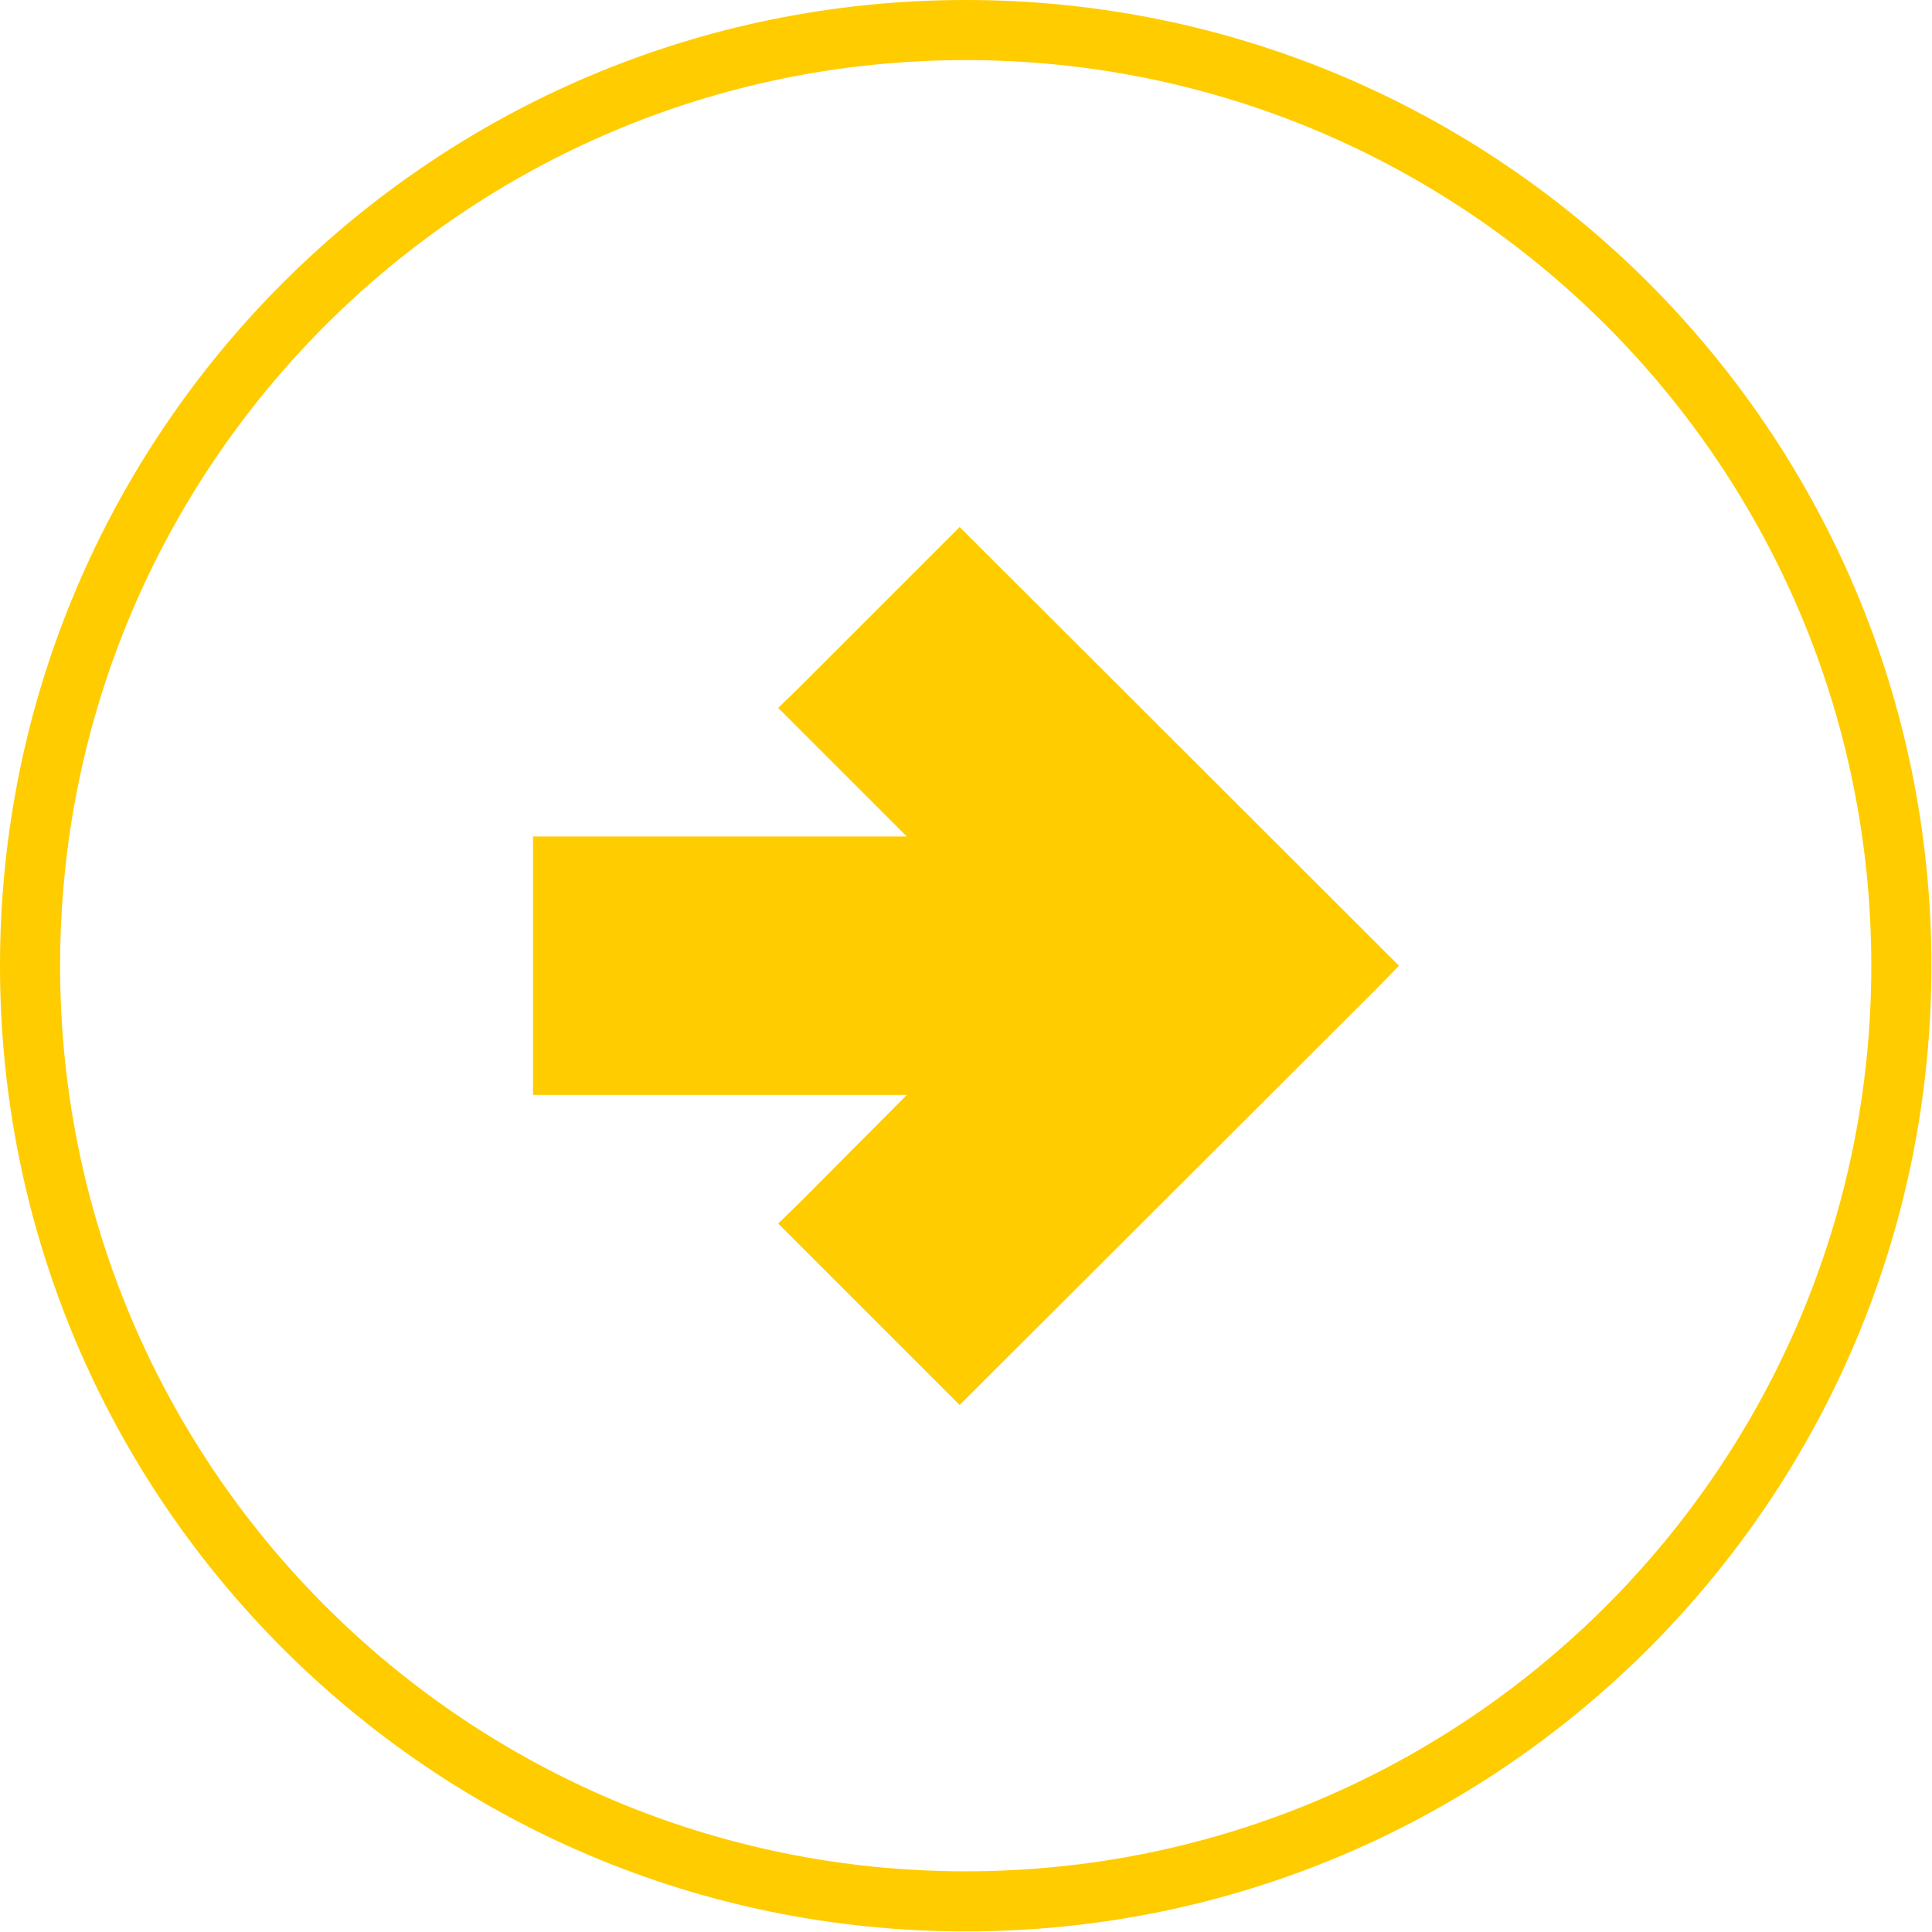
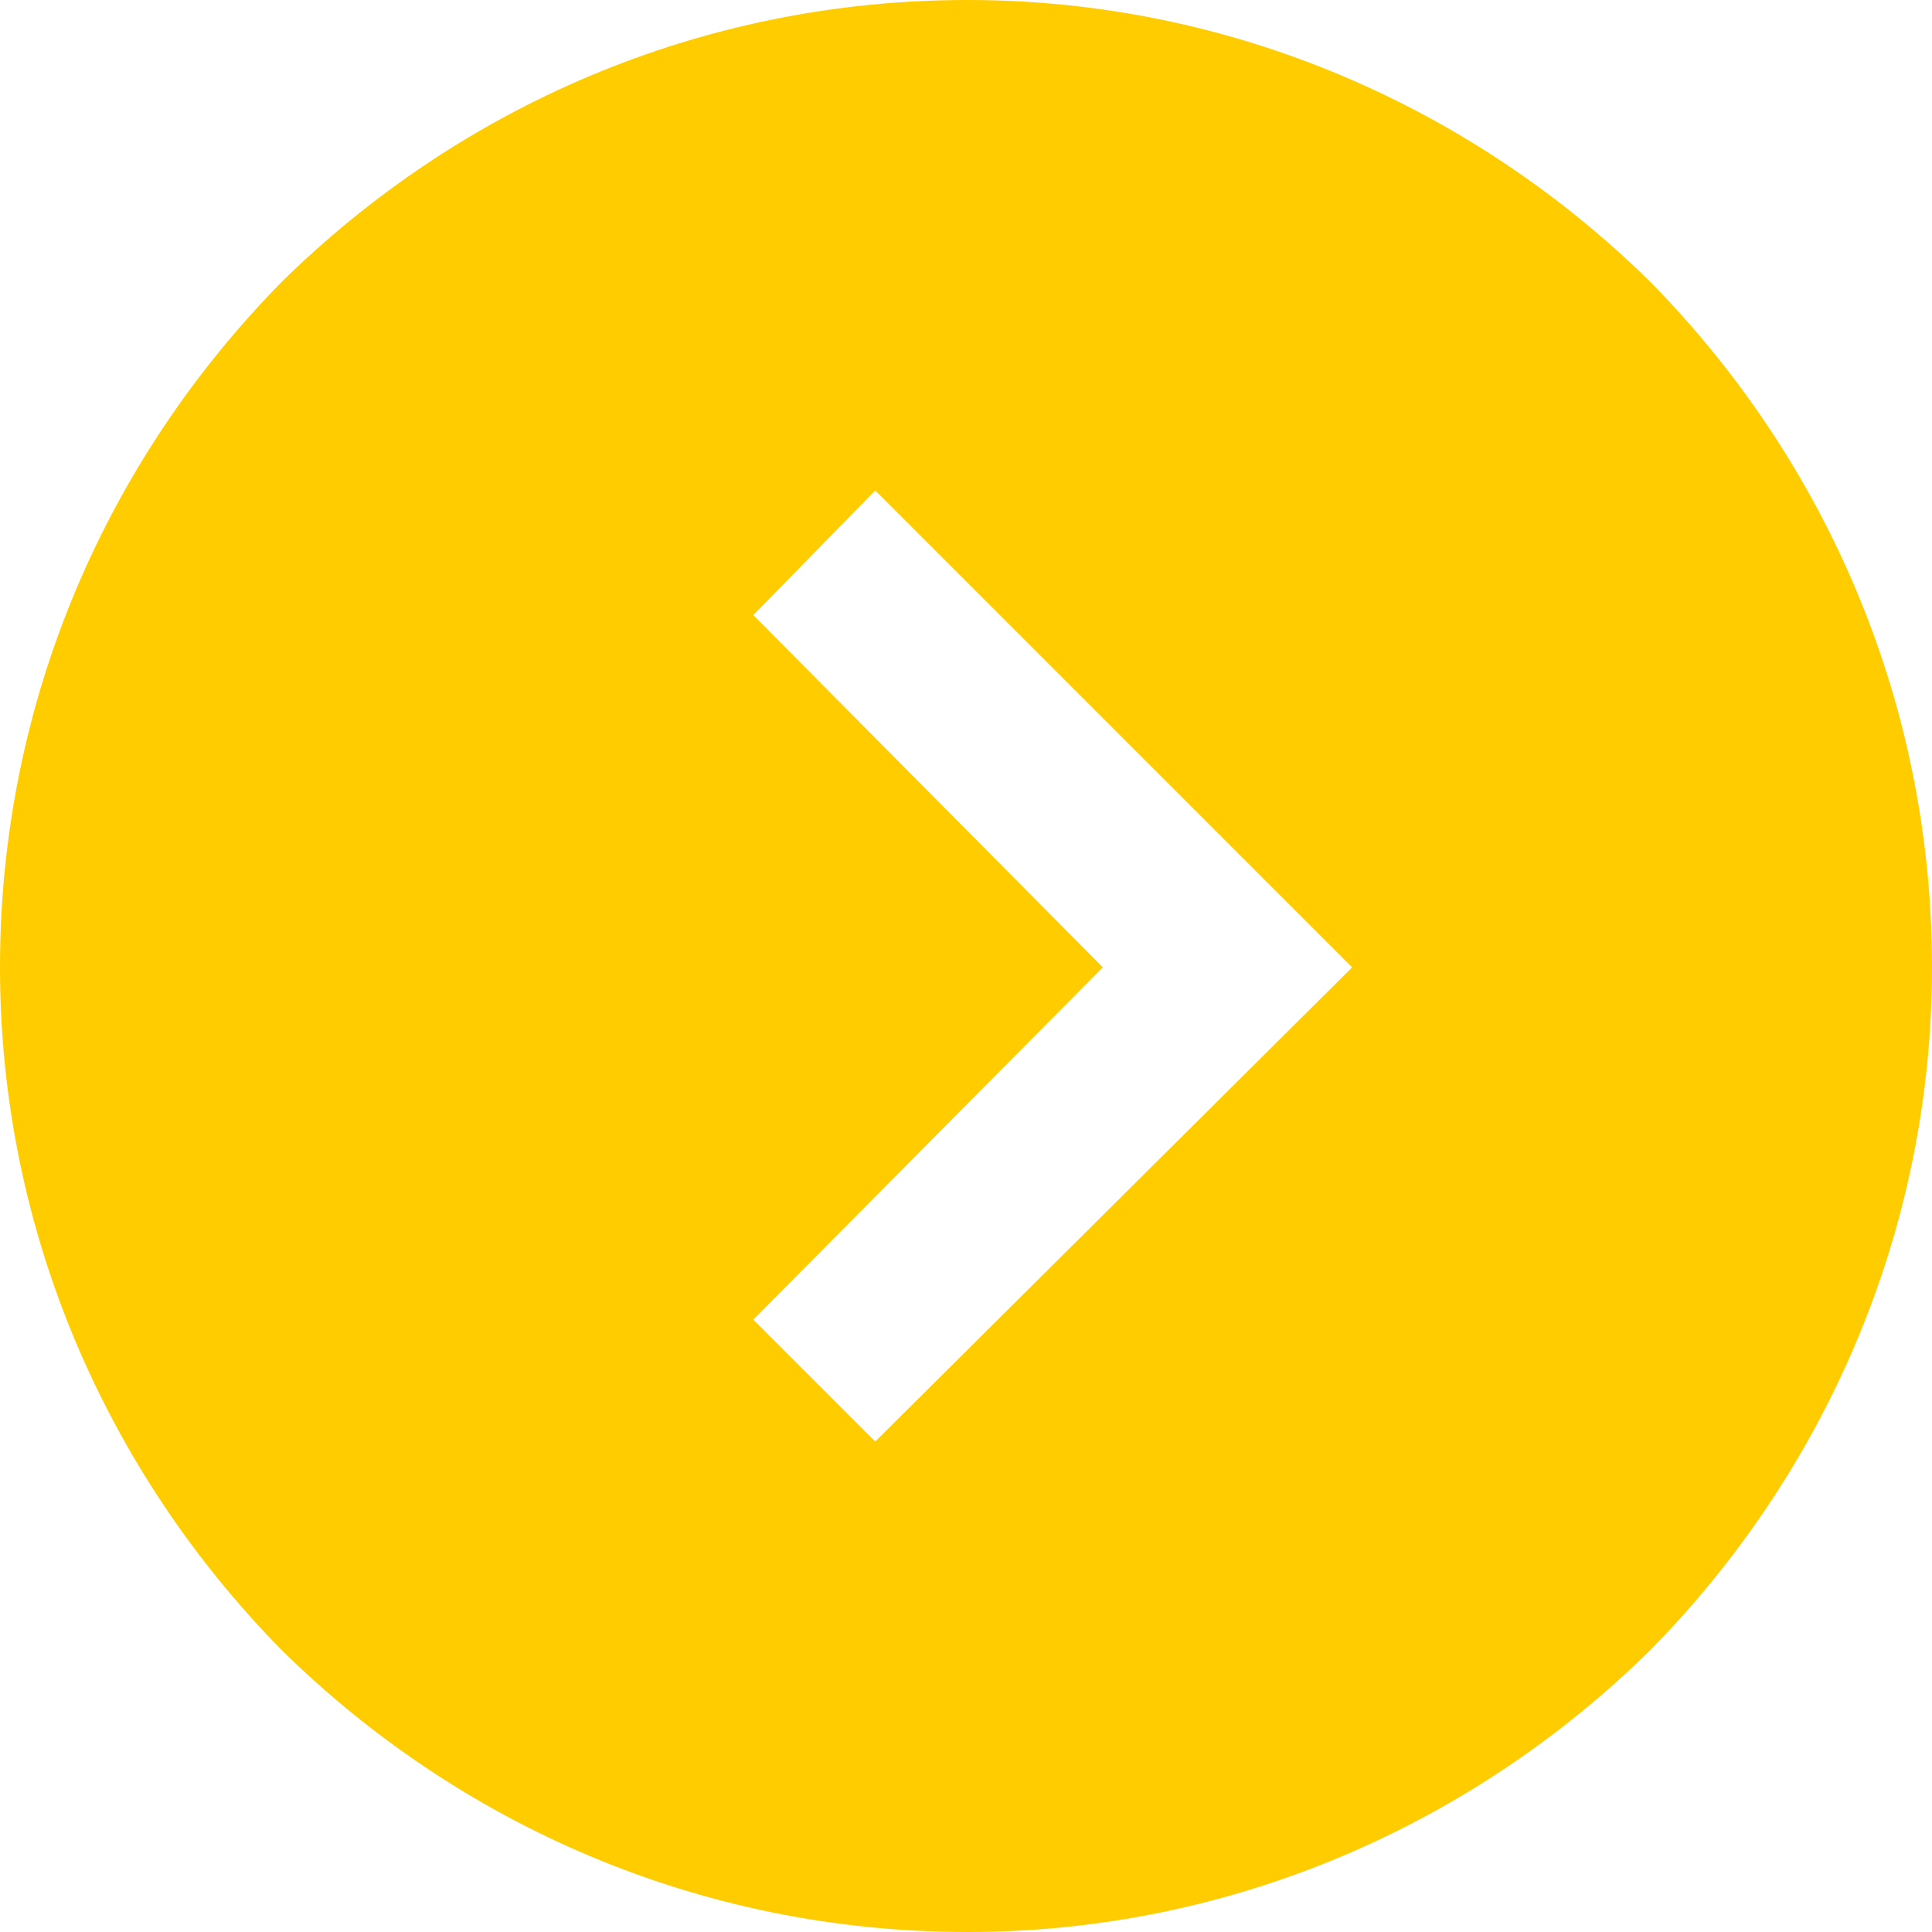
- <svg xmlns="http://www.w3.org/2000/svg" viewBox="0 0 32.15 32.15">
-   <defs>
-     <style>.cls-1{fill:#fc0;}.cls-2{fill:none;stroke:#fc0;}</style>
-   </defs>
-   <g id="Layer_2" data-name="Layer 2">
-     <g id="Layer_1-2" data-name="Layer 1">
-       <polygon class="cls-1" points="15.62 23.03 15.97 23.38 16.32 23.03 22.93 16.43 23.28 16.07 22.93 15.72 16.32 9.12 15.97 8.77 15.62 9.12 13.31 11.43 12.95 11.78 13.31 12.14 15.09 13.92 9.37 13.92 8.87 13.92 8.87 14.42 8.87 17.72 8.87 18.22 9.37 18.22 15.09 18.22 13.31 20.01 12.95 20.36 13.31 20.72 15.62 23.03" />
-       <circle class="cls-2" cx="16.07" cy="16.07" r="15.57" />
-     </g>
-   </g>
+ <svg xmlns="http://www.w3.org/2000/svg" width="107" height="107" viewBox="0 0 107 107" fill="none">
+   <path fill-rule="evenodd" clip-rule="evenodd" d="M53.575 107C68.282 107 81.638 100.997 91.393 91.393C100.997 81.638 107 68.282 107 53.575C107 38.718 100.997 25.362 91.393 15.607C81.638 6.003 68.282 0 53.575 0C38.718 0 25.362 6.003 15.607 15.607C6.003 25.362 0 38.718 0 53.575C0 68.282 6.003 81.638 15.607 91.393C25.362 100.997 38.718 107 53.575 107ZM74.885 53.575L48.473 79.837L41.719 73.084L61.078 53.575L41.719 34.066L48.473 27.163L74.885 53.575Z" fill="#FFCC00" />
</svg>
